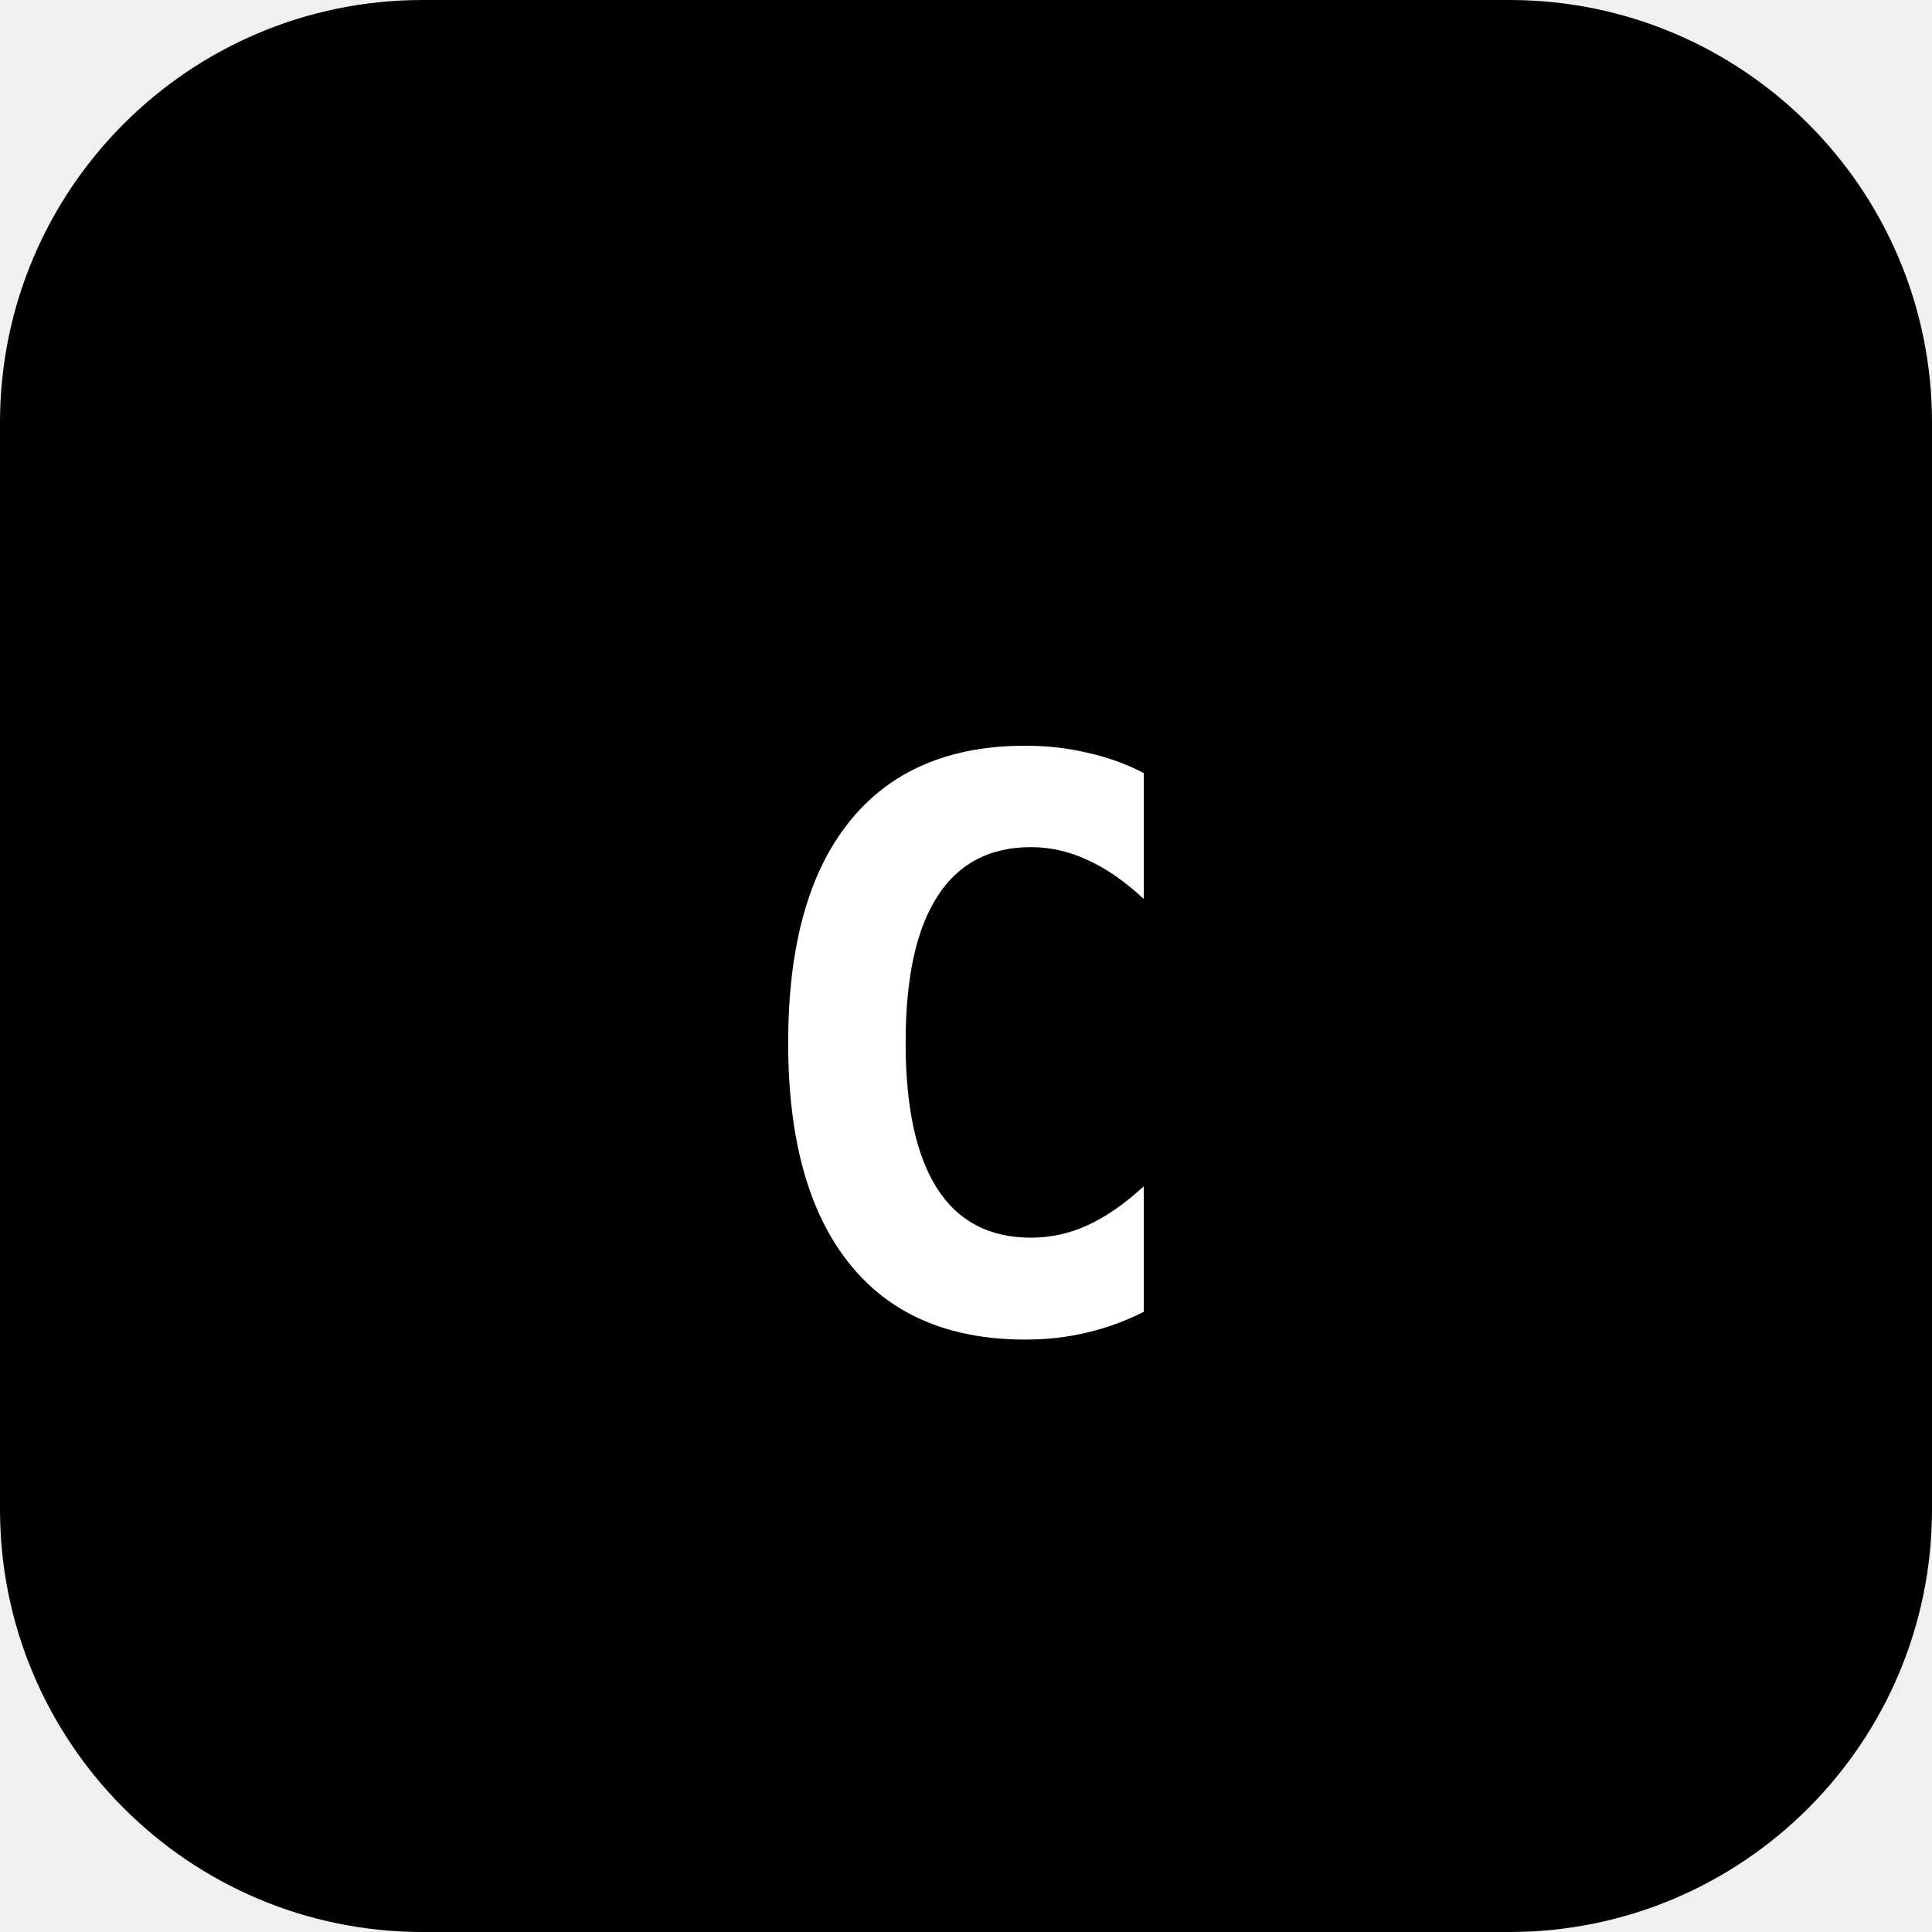
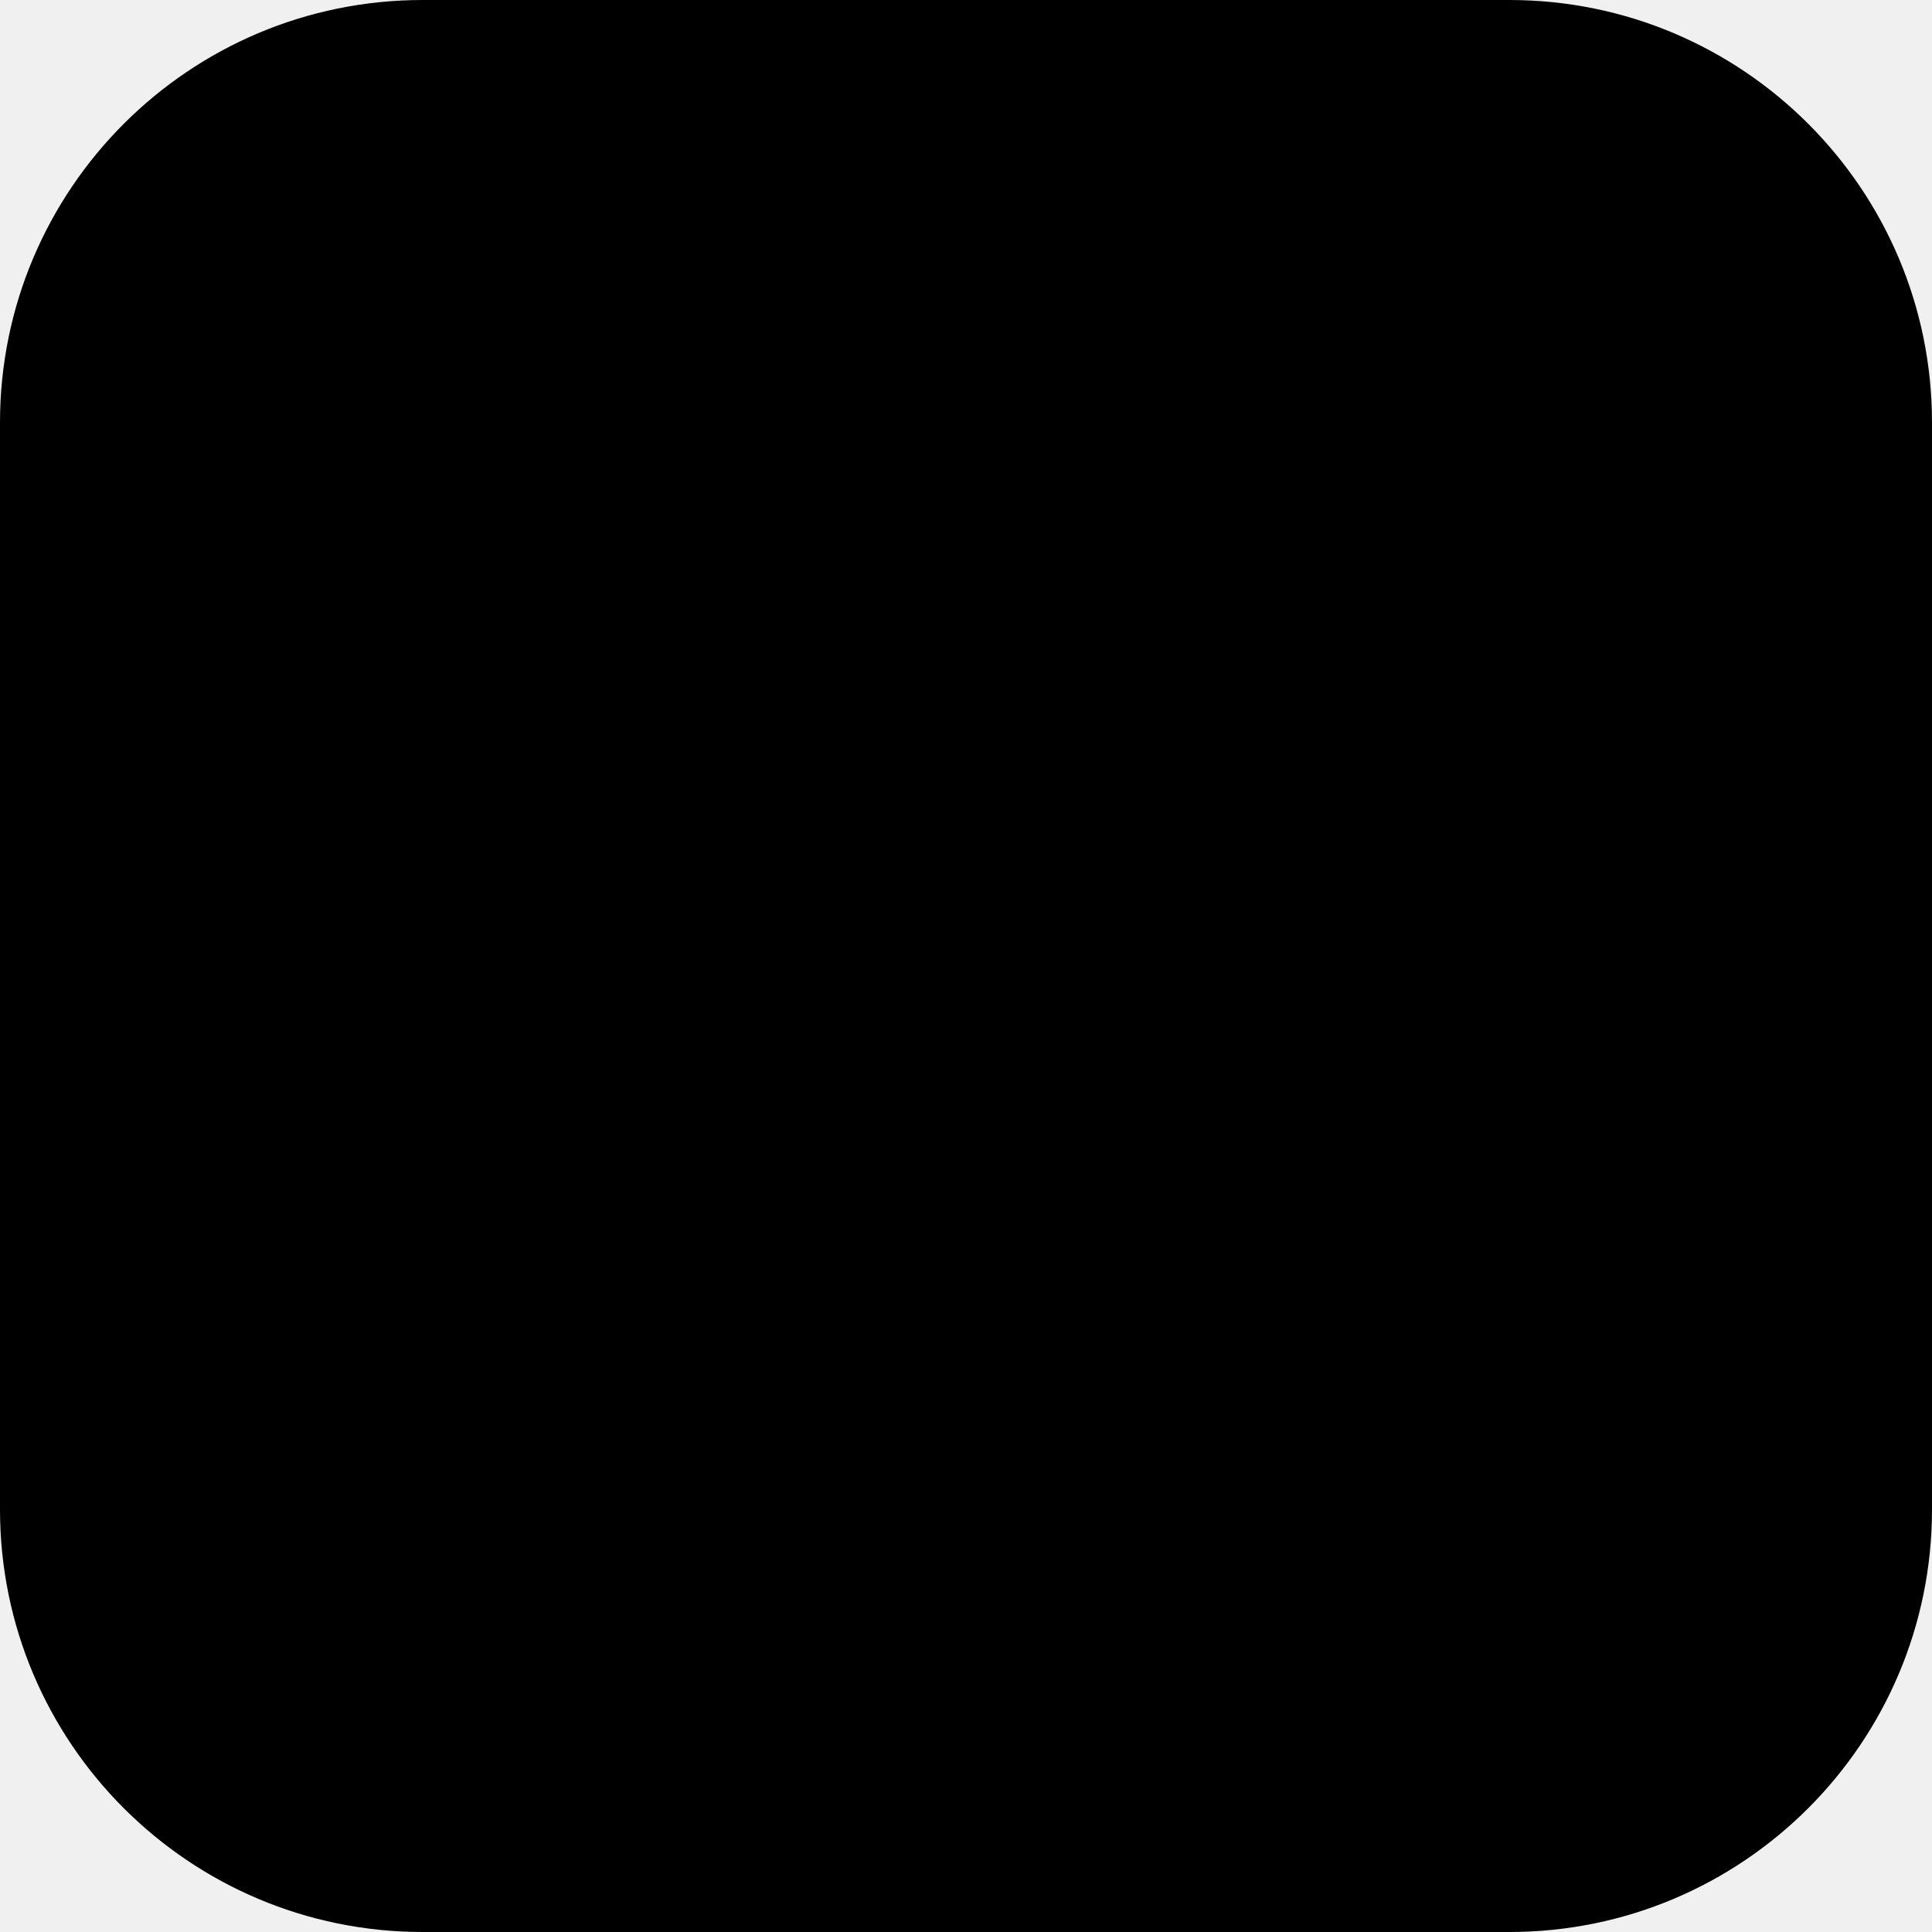
- <svg xmlns="http://www.w3.org/2000/svg" viewBox="0 0 64 64" role="img" aria-label="cursor logo">
+ <svg xmlns="http://www.w3.org/2000/svg" viewBox="0 0 64 64" role="img" aria-label="ide-cursor logo">
  <rect x="0" y="0" width="64" height="64" rx="14" fill="#000000" />
-   <text x="32" y="44" text-anchor="middle" font-family="ui-monospace, SFMono-Regular, Menlo, monospace" font-size="26" font-weight="800" fill="#fff">C</text>
+   <g transform="translate(20 20) scale(1)" fill="#fff">M11.503.131 1.891 5.678a.84.84 0 0 0-.42.726v11.188c0 .3.162.575.42.724l9.609 5.55a1 1 0 0 0 .998 0l9.61-5.55a.84.84 0 0 0 .42-.724V6.404a.84.84 0 0 0-.42-.726L12.497.131a1.01 1.01 0 0 0-.996 0M2.657 6.338h18.55c.263 0 .43.287.297.515L12.23 22.918c-.062.107-.229.064-.229-.06V12.335a.59.59 0 0 0-.295-.51l-9.11-5.257c-.109-.063-.064-.23.061-.23</g>
</svg>
